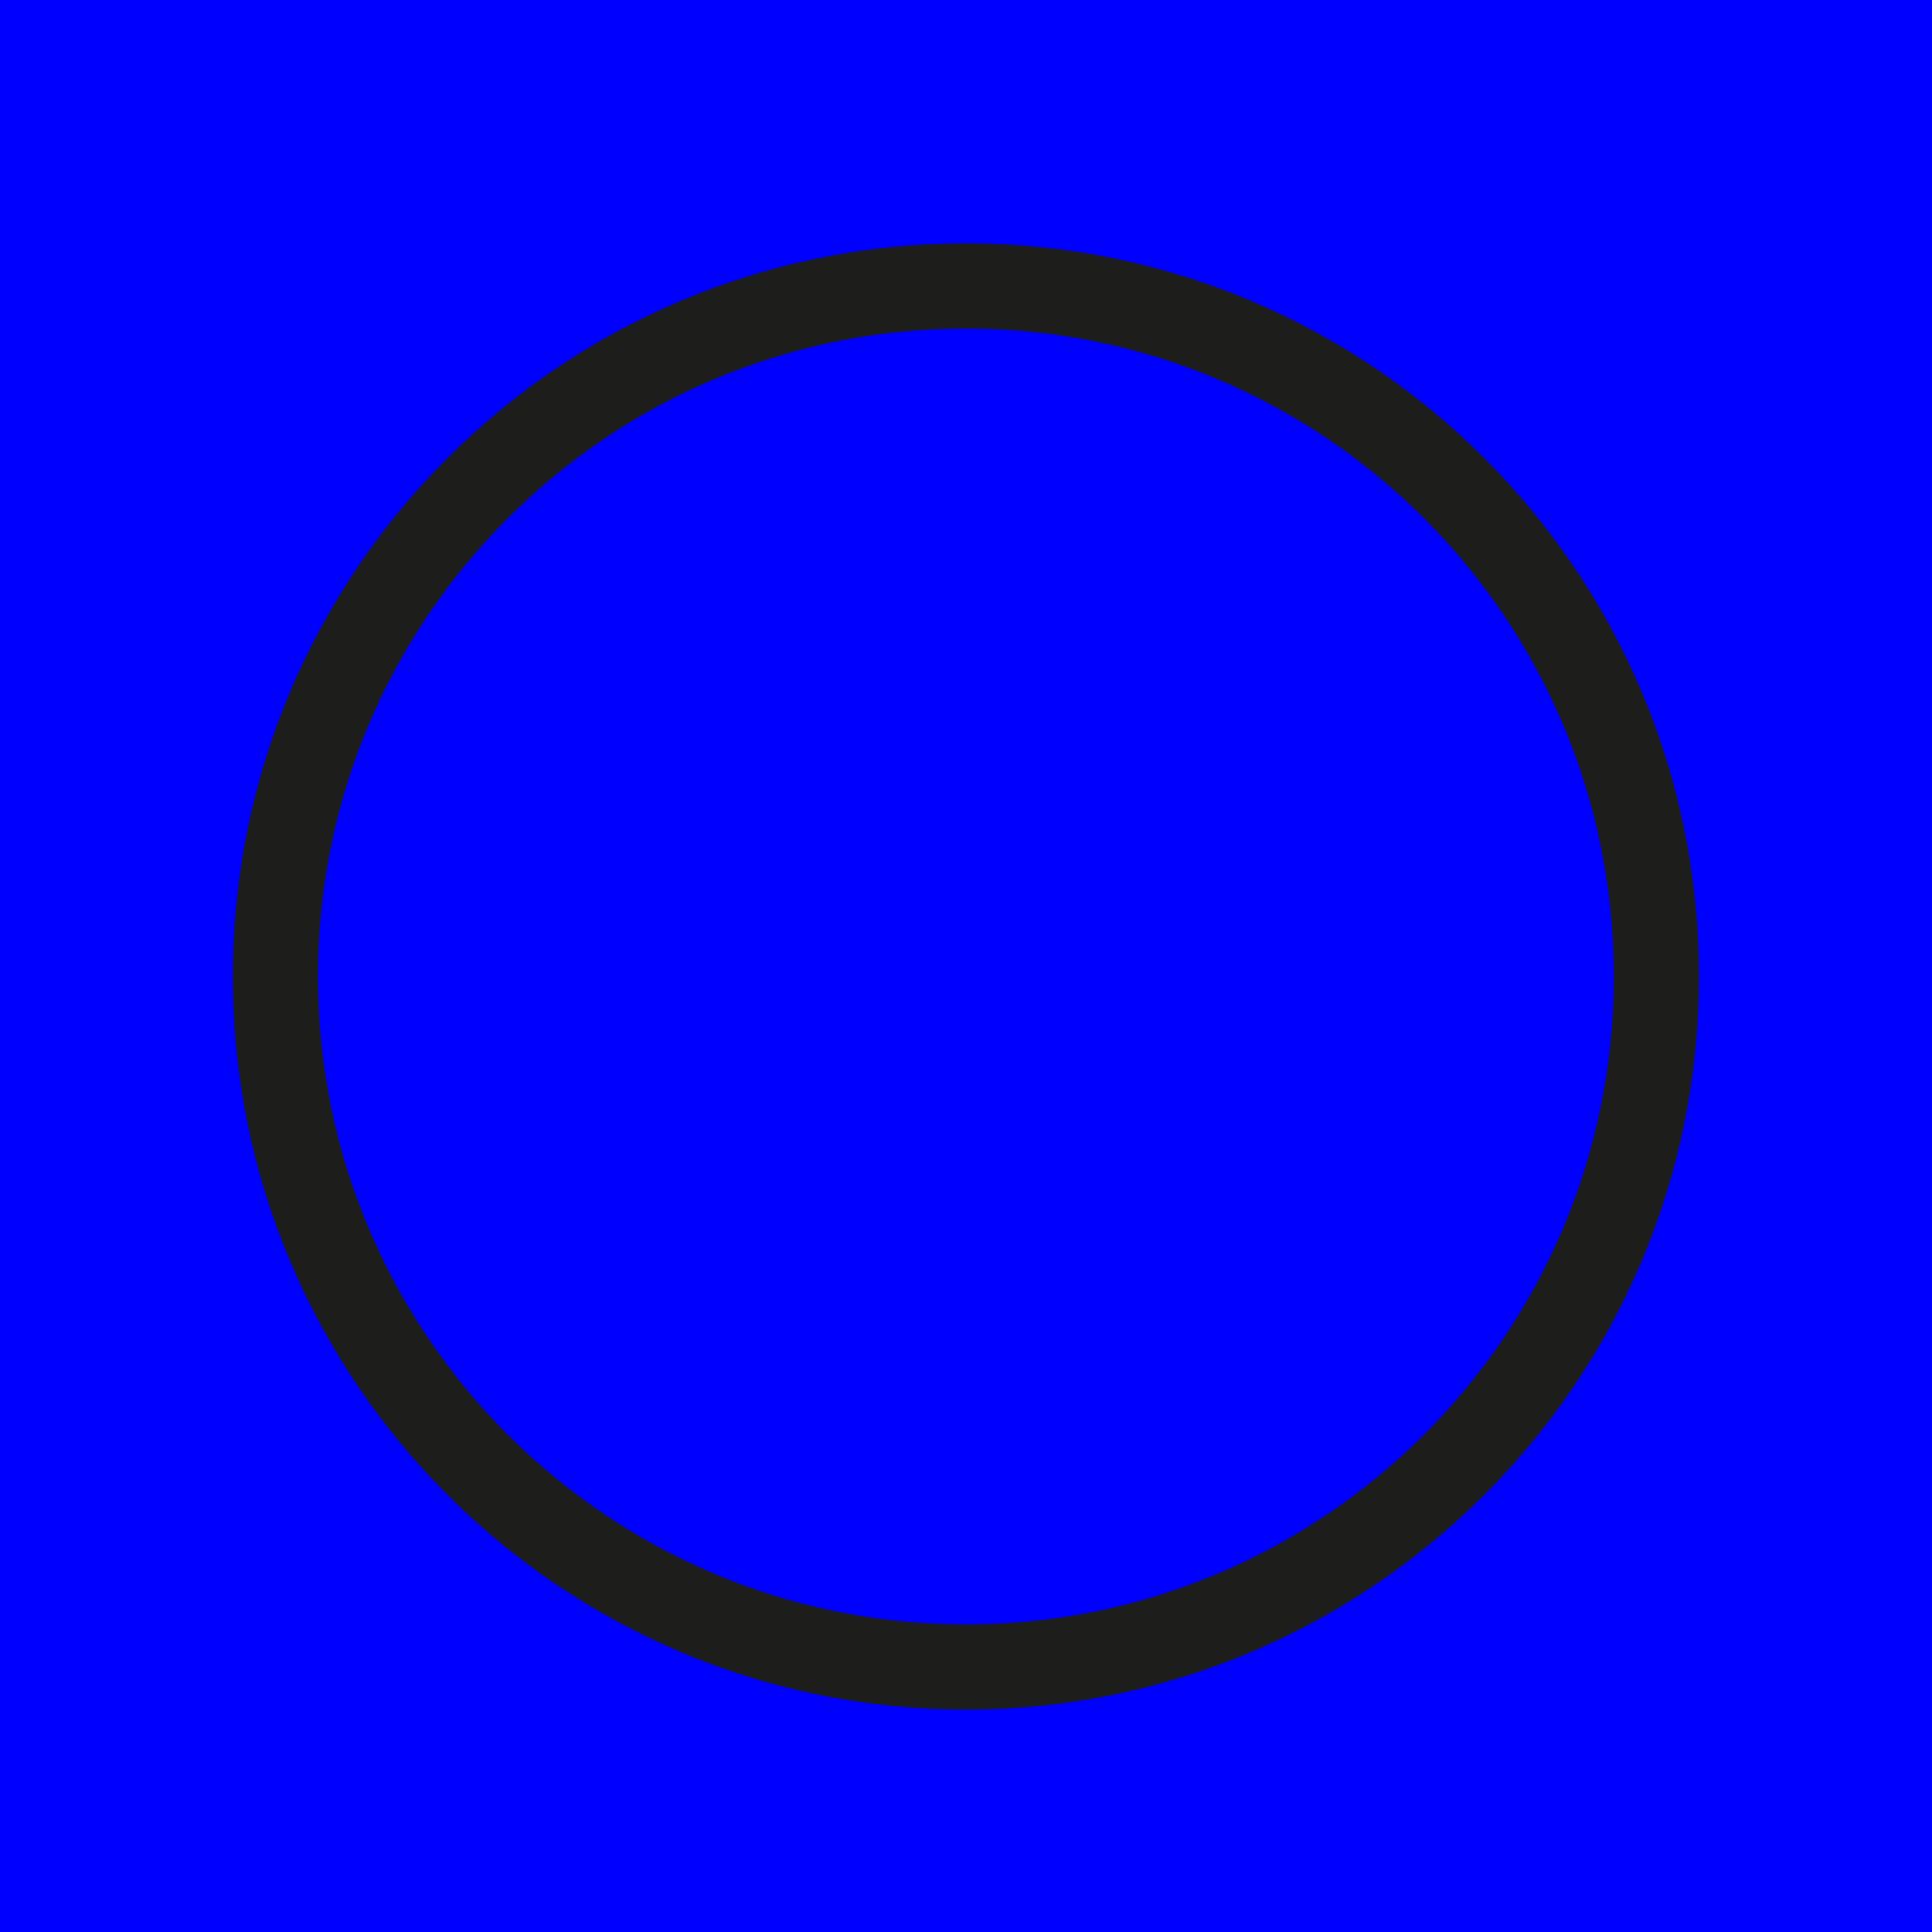
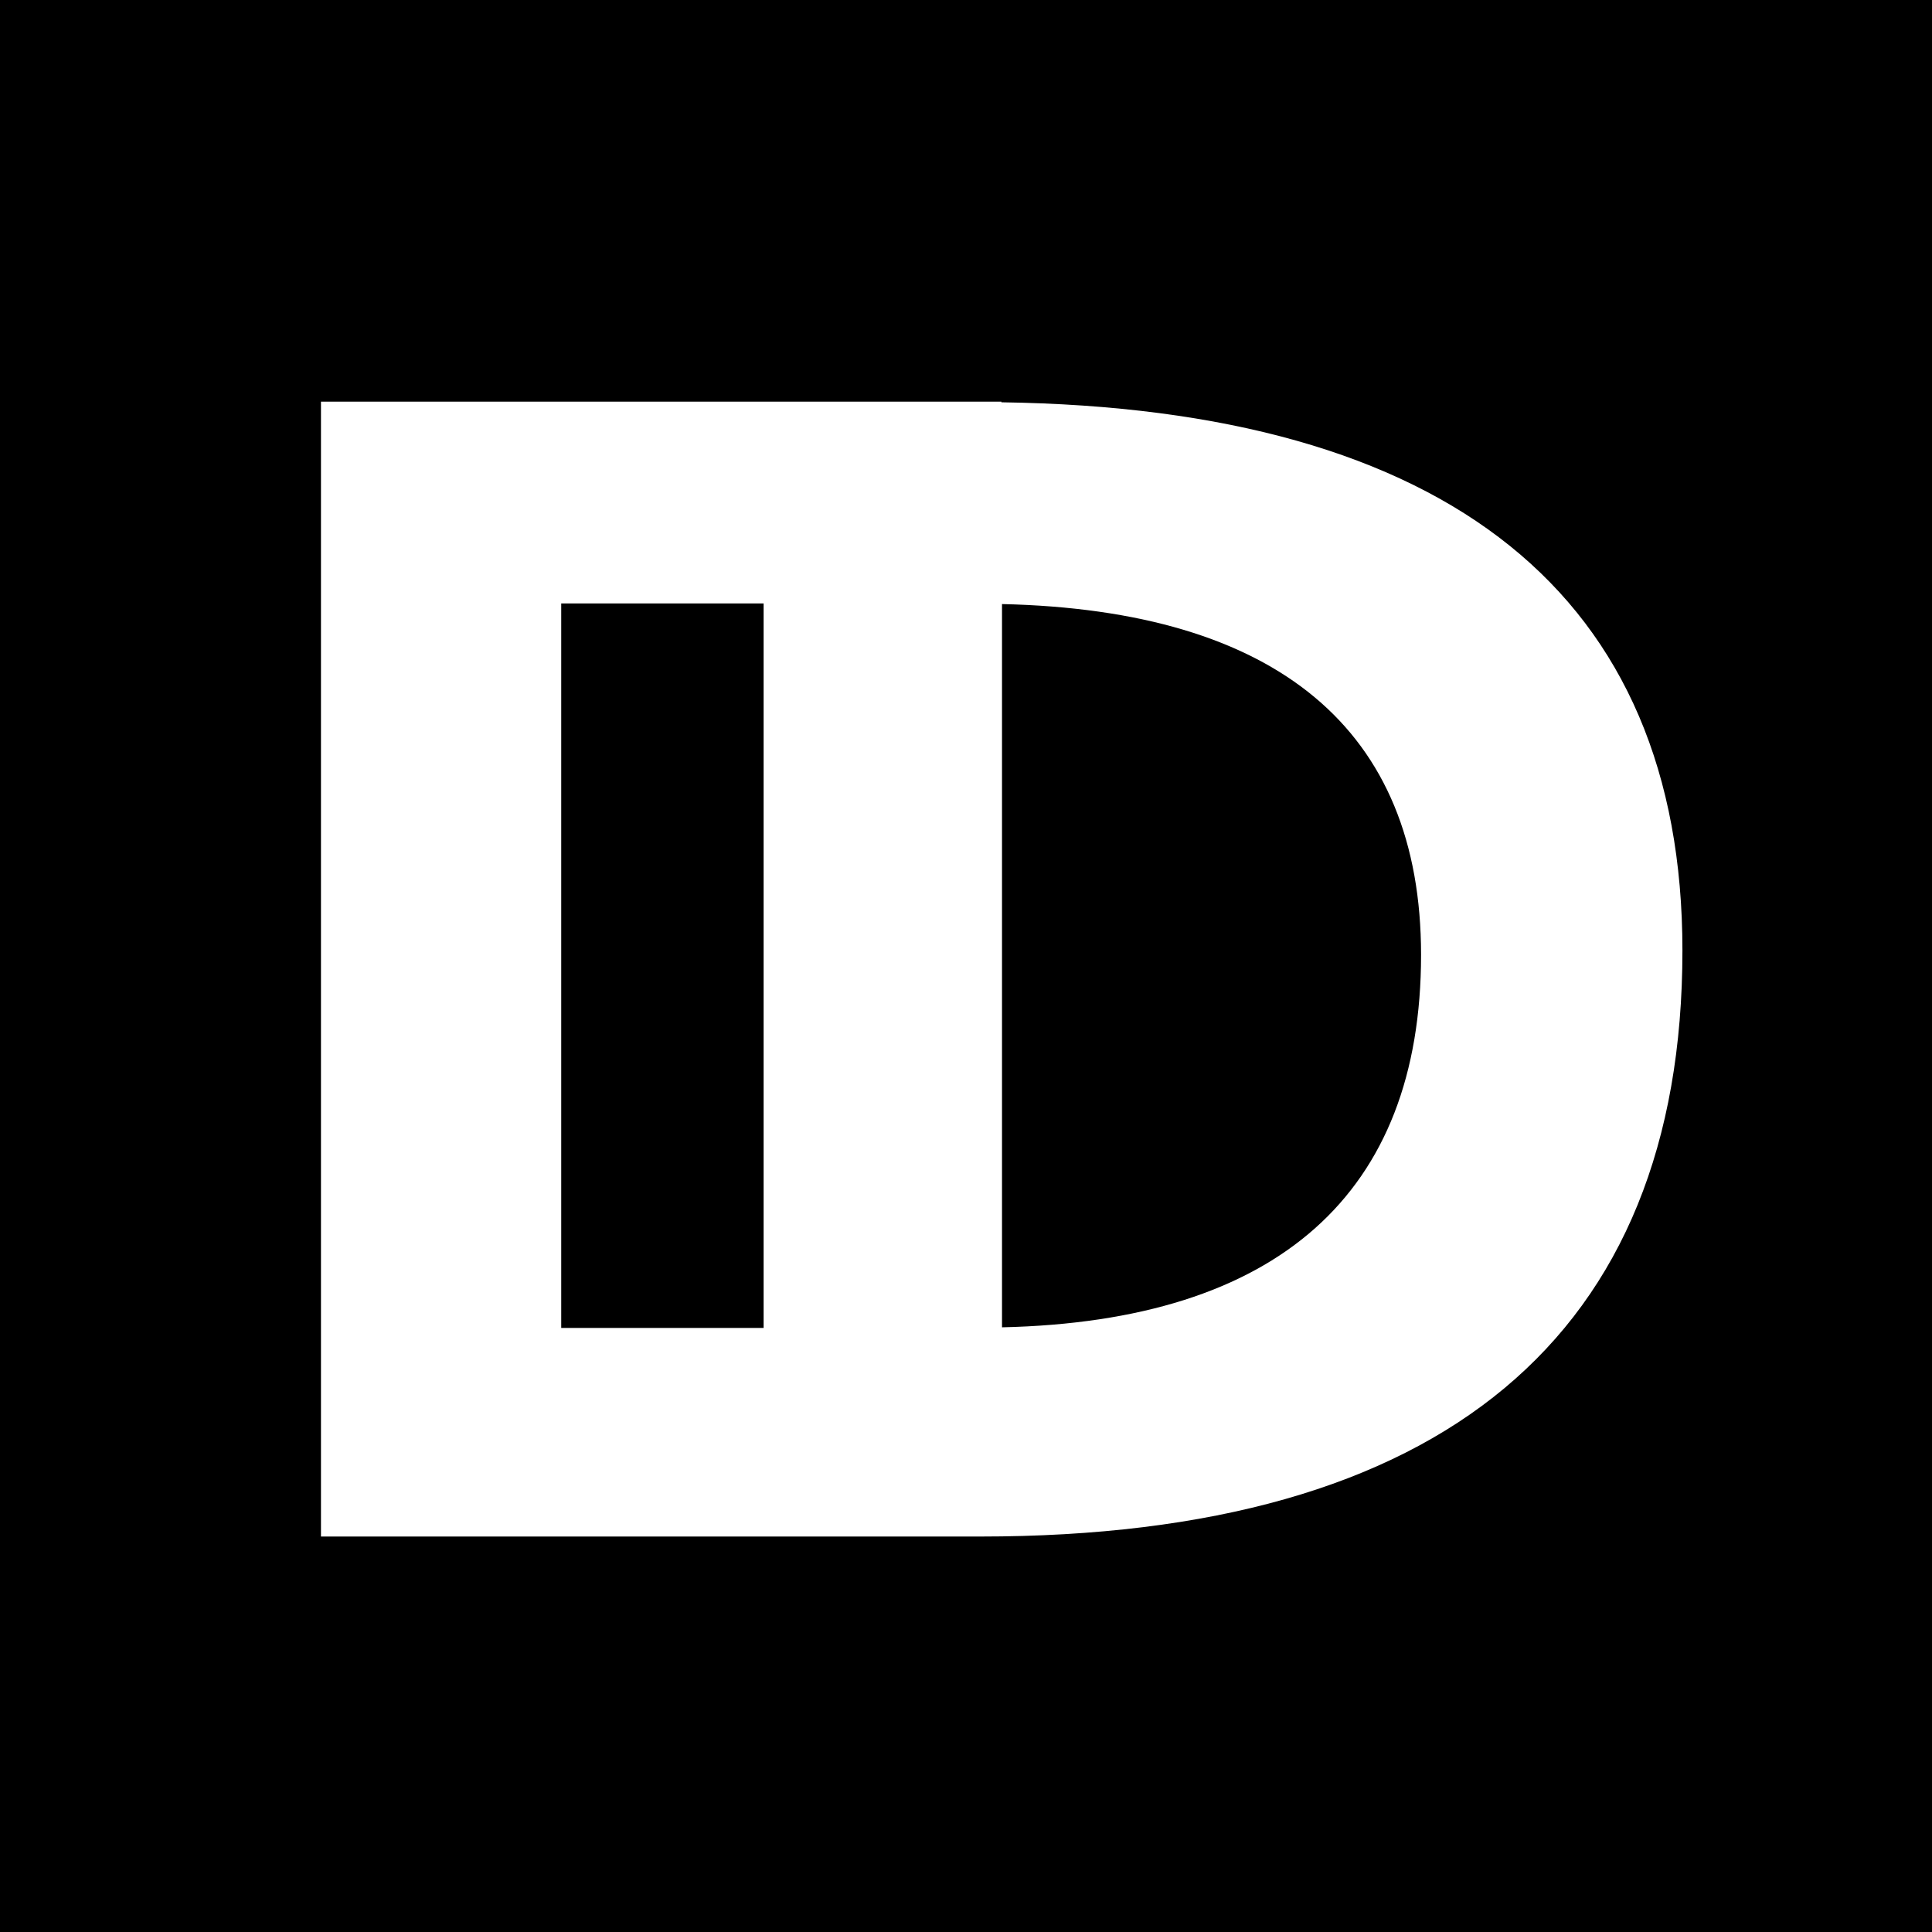
- <svg xmlns="http://www.w3.org/2000/svg" version="1.1" id="Calque_1" x="0px" y="0px" viewBox="0 0 1360.6 1360.6" style="enable-background:new 0 0 1360.6 1360.6;" xml:space="preserve">
+ <svg xmlns="http://www.w3.org/2000/svg" version="1.1" id="Calque_1" x="0px" y="0px" viewBox="0 0 311.2 311.2" style="enable-background:new 0 0 311.2 311.2;" xml:space="preserve">
  <style type="text/css">
- 	.st0{fill:#0000FF;}
- 	.st1{fill:none;stroke:#1D1D1B;stroke-width:60;stroke-miterlimit:10;}
+ 	.st0{fill:#FFFFFF;}
</style>
-   <rect class="st0" width="1360.6" height="1360.6" />
-   <circle class="st1" cx="680.3" cy="687.7" r="486.3" />
+   <rect class="st0" width="311.2" height="311.2" />
+   <g>
+     <path d="M161.4,97.3v116.5c44.4-1,67.5-21.5,67.5-60C228.9,117.5,205.7,98.3,161.4,97.3z" />
+     <rect x="90.4" y="97.2" width="32.6" height="116.7" />
+     <path d="M0,0v311.2h311.2V0H0z M157.9,247.5H51.7V64.7H123h34.8h3.5v0.1c72.1,1,109.7,31.2,109.7,88.3   C271,215.2,232.3,247.5,157.9,247.5z" />
+   </g>
</svg>
